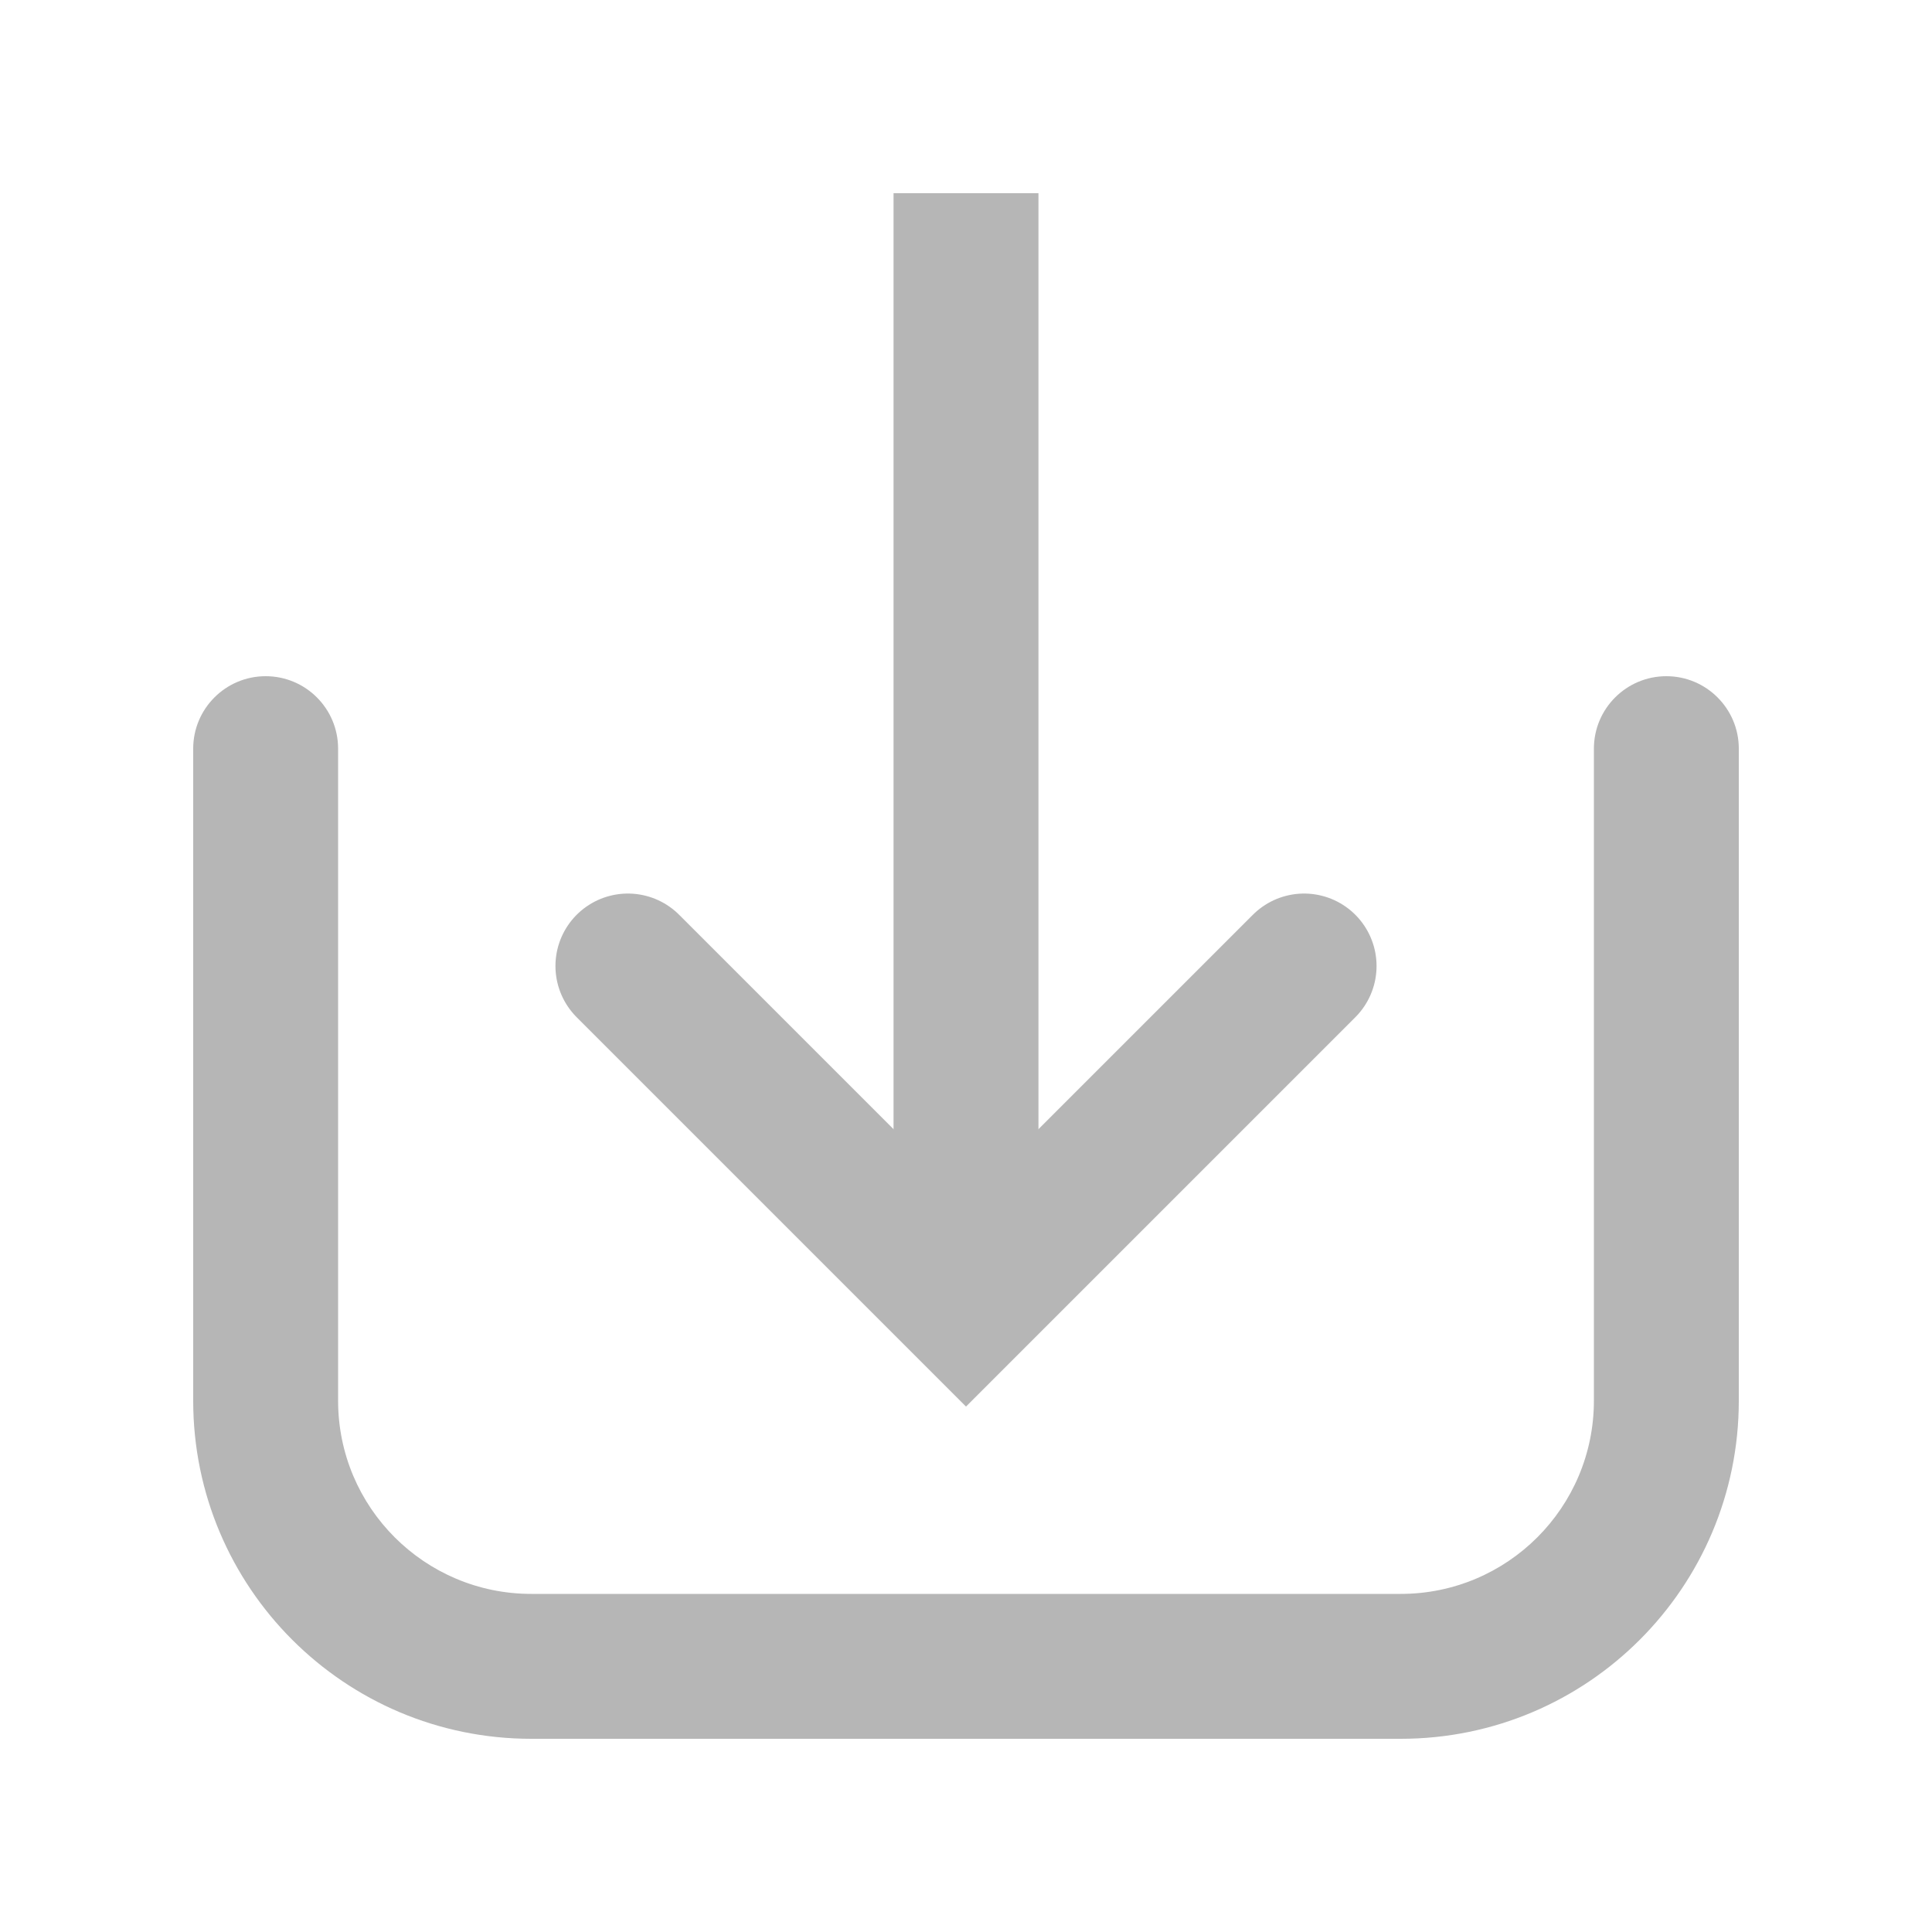
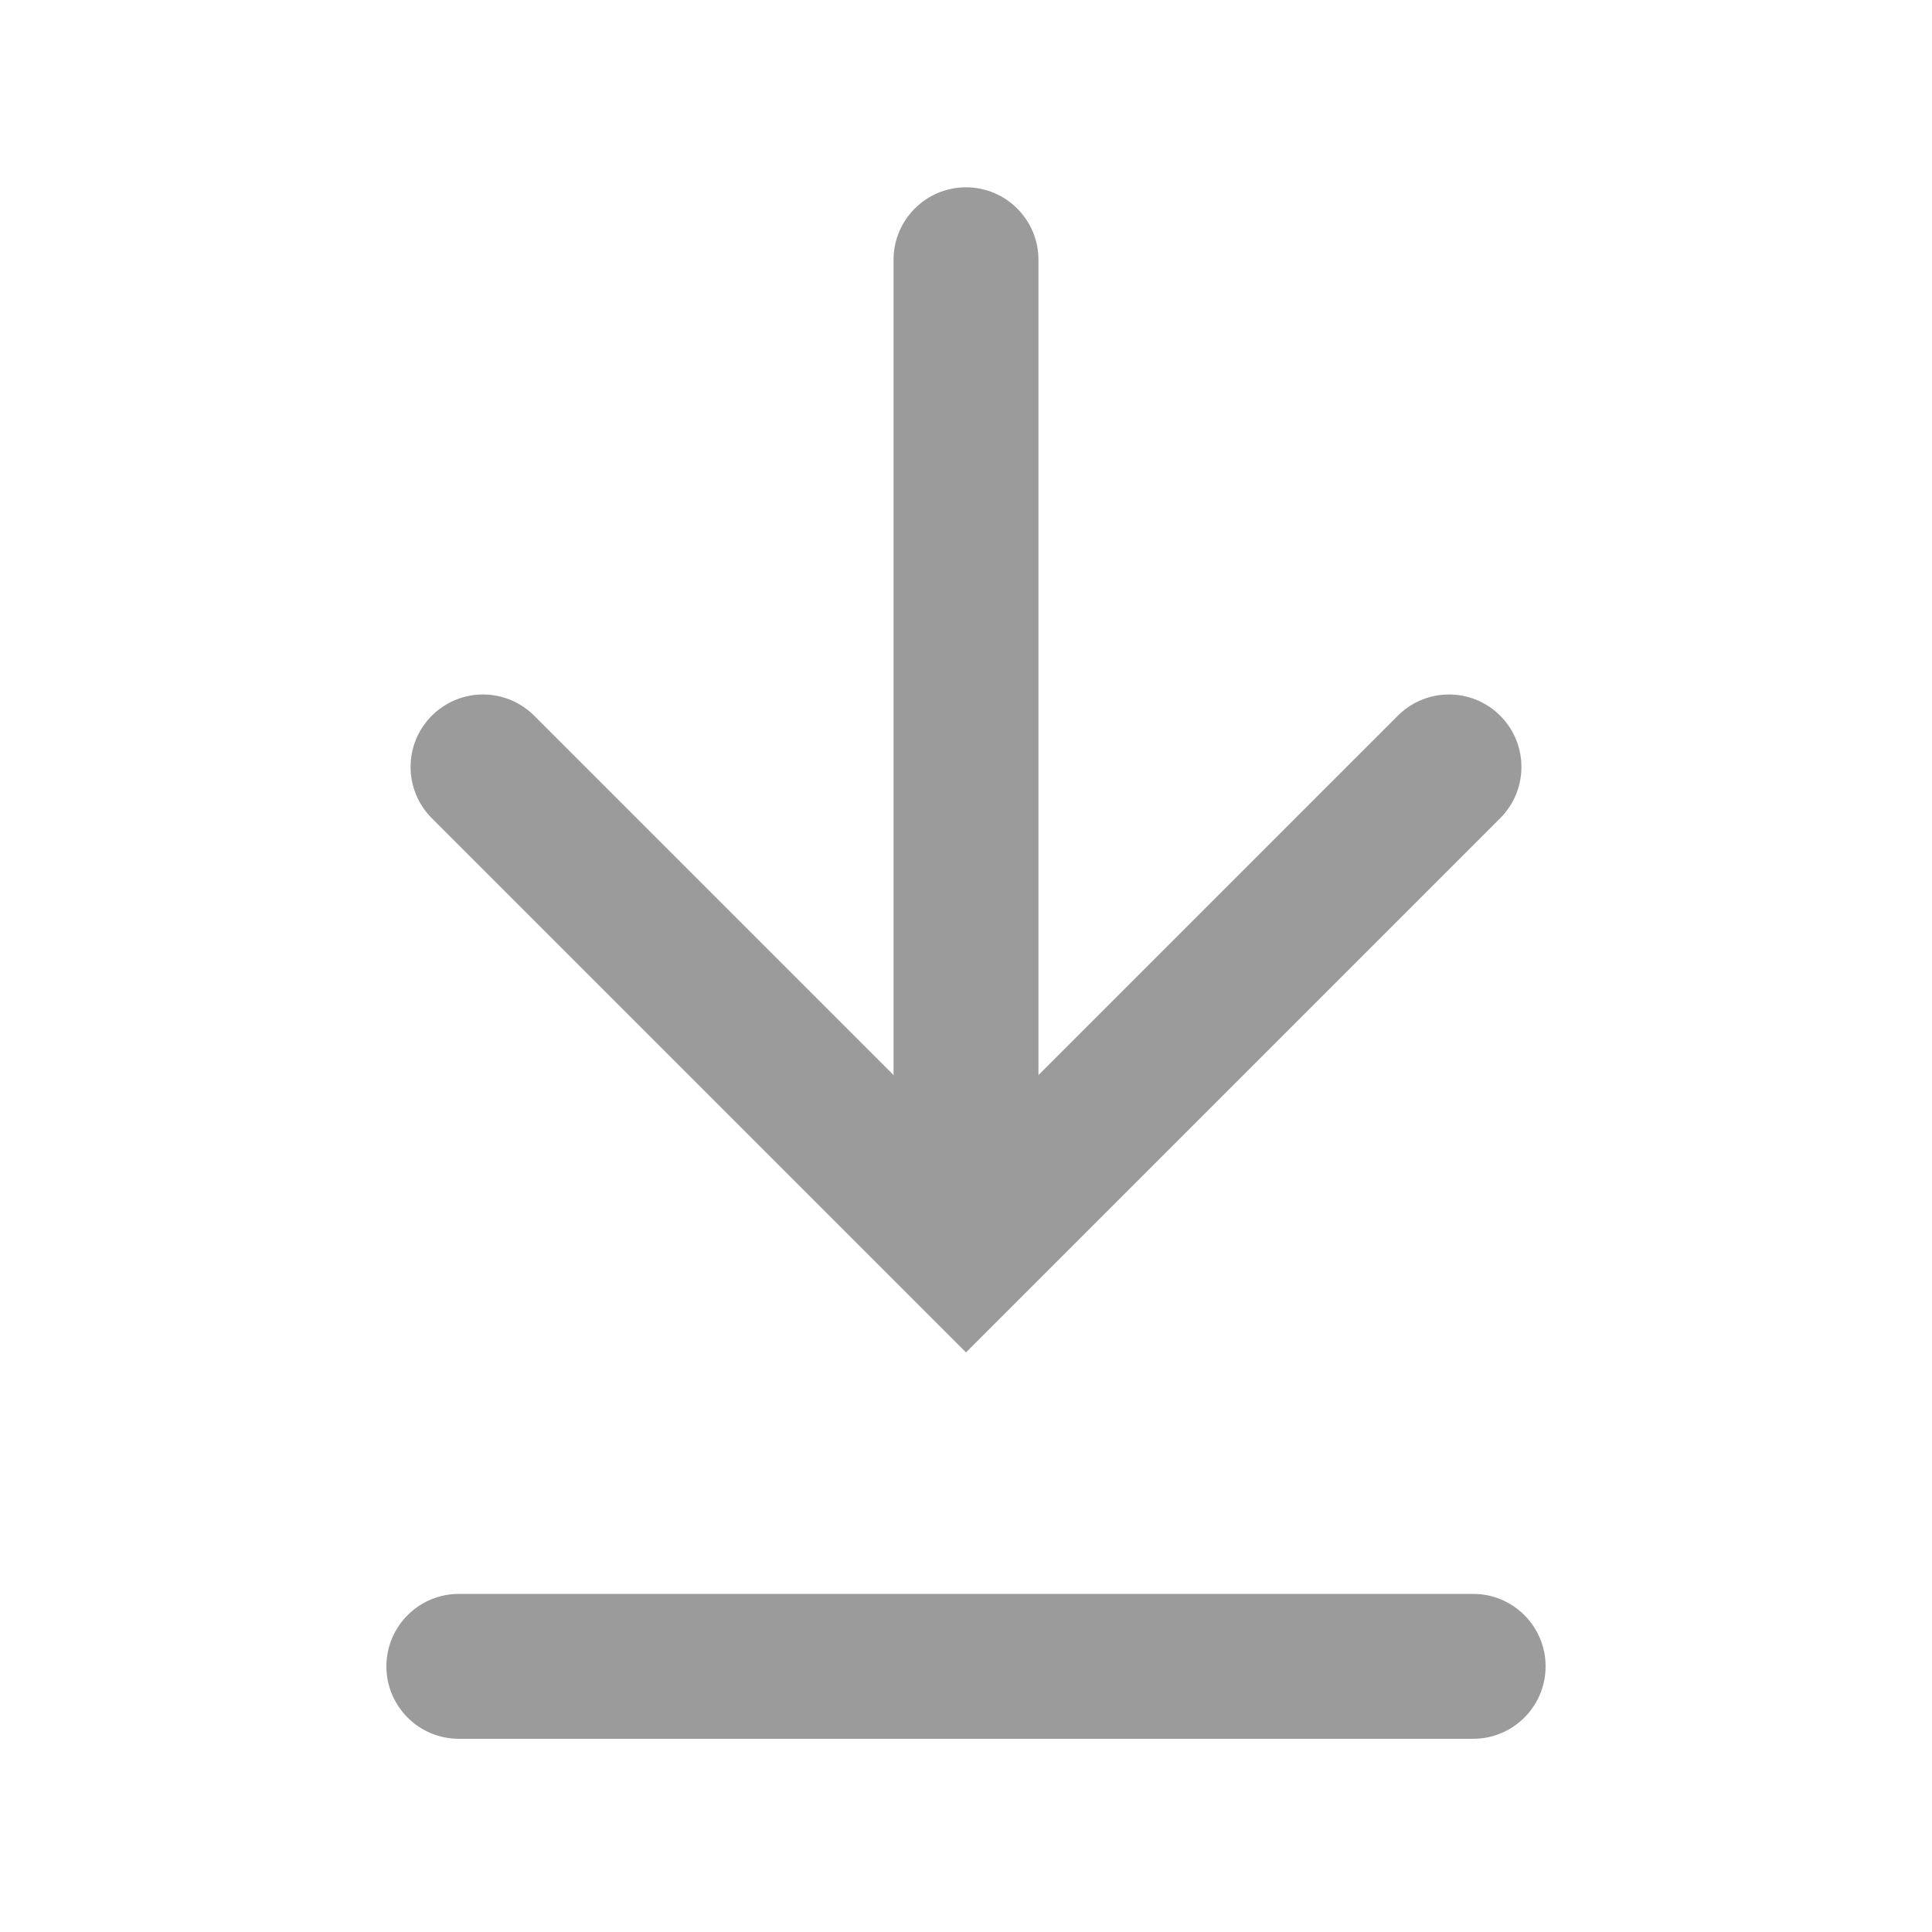
<svg xmlns="http://www.w3.org/2000/svg" width="20" height="20" viewBox="0 0 20 20" fill="none">
-   <path fill-rule="evenodd" clip-rule="evenodd" d="M2.75 7C2.336 7 2 7.336 2 7.75V14.5C2 16.433 3.567 18 5.5 18H14.5C16.433 18 18 16.433 18 14.5V7.75C18 7.336 17.664 7 17.25 7C16.836 7 16.5 7.336 16.5 7.75V14.5C16.5 15.605 15.605 16.5 14.5 16.5H5.5C4.396 16.5 3.5 15.605 3.5 14.5V7.75C3.5 7.336 3.165 7 2.75 7Z" fill="#B6B6B6" />
-   <path d="M13.5 10L10 13.5L6.5 10" stroke="#B6B6B6" stroke-width="1.5" stroke-linecap="round" />
-   <rect x="-0.375" y="-0.375" width="9.75" height="0.75" transform="matrix(0 -1 -1 0 10 11.75)" fill="#B6B6B6" stroke="#B6B6B6" stroke-width="0.75" />
+   <path d="M4 17.25C4 16.836 4.336 16.5 4.75 16.5H15.25C15.664 16.5 16 16.836 16 17.25C16 17.664 15.664 18 15.25 18H4.75C4.336 18 4 17.664 4 17.25Z" fill="#9B9B9B" />
+   <path d="M10 1.939C9.586 1.939 9.25 2.275 9.25 2.689V12.189C9.25 12.604 9.586 12.939 10 12.939C10.414 12.939 10.75 12.604 10.75 12.189V2.689C10.75 2.275 10.414 1.939 10 1.939Z" fill="#9B9B9B" />
+   <path fill-rule="evenodd" clip-rule="evenodd" d="M10 14L15.53 8.47C15.823 8.177 15.823 7.702 15.53 7.409C15.237 7.116 14.763 7.116 14.47 7.409L10 11.879L5.53 7.409C5.237 7.116 4.763 7.116 4.47 7.409C4.177 7.702 4.177 8.177 4.47 8.47L10 14Z" fill="#9B9B9B" />
</svg>
